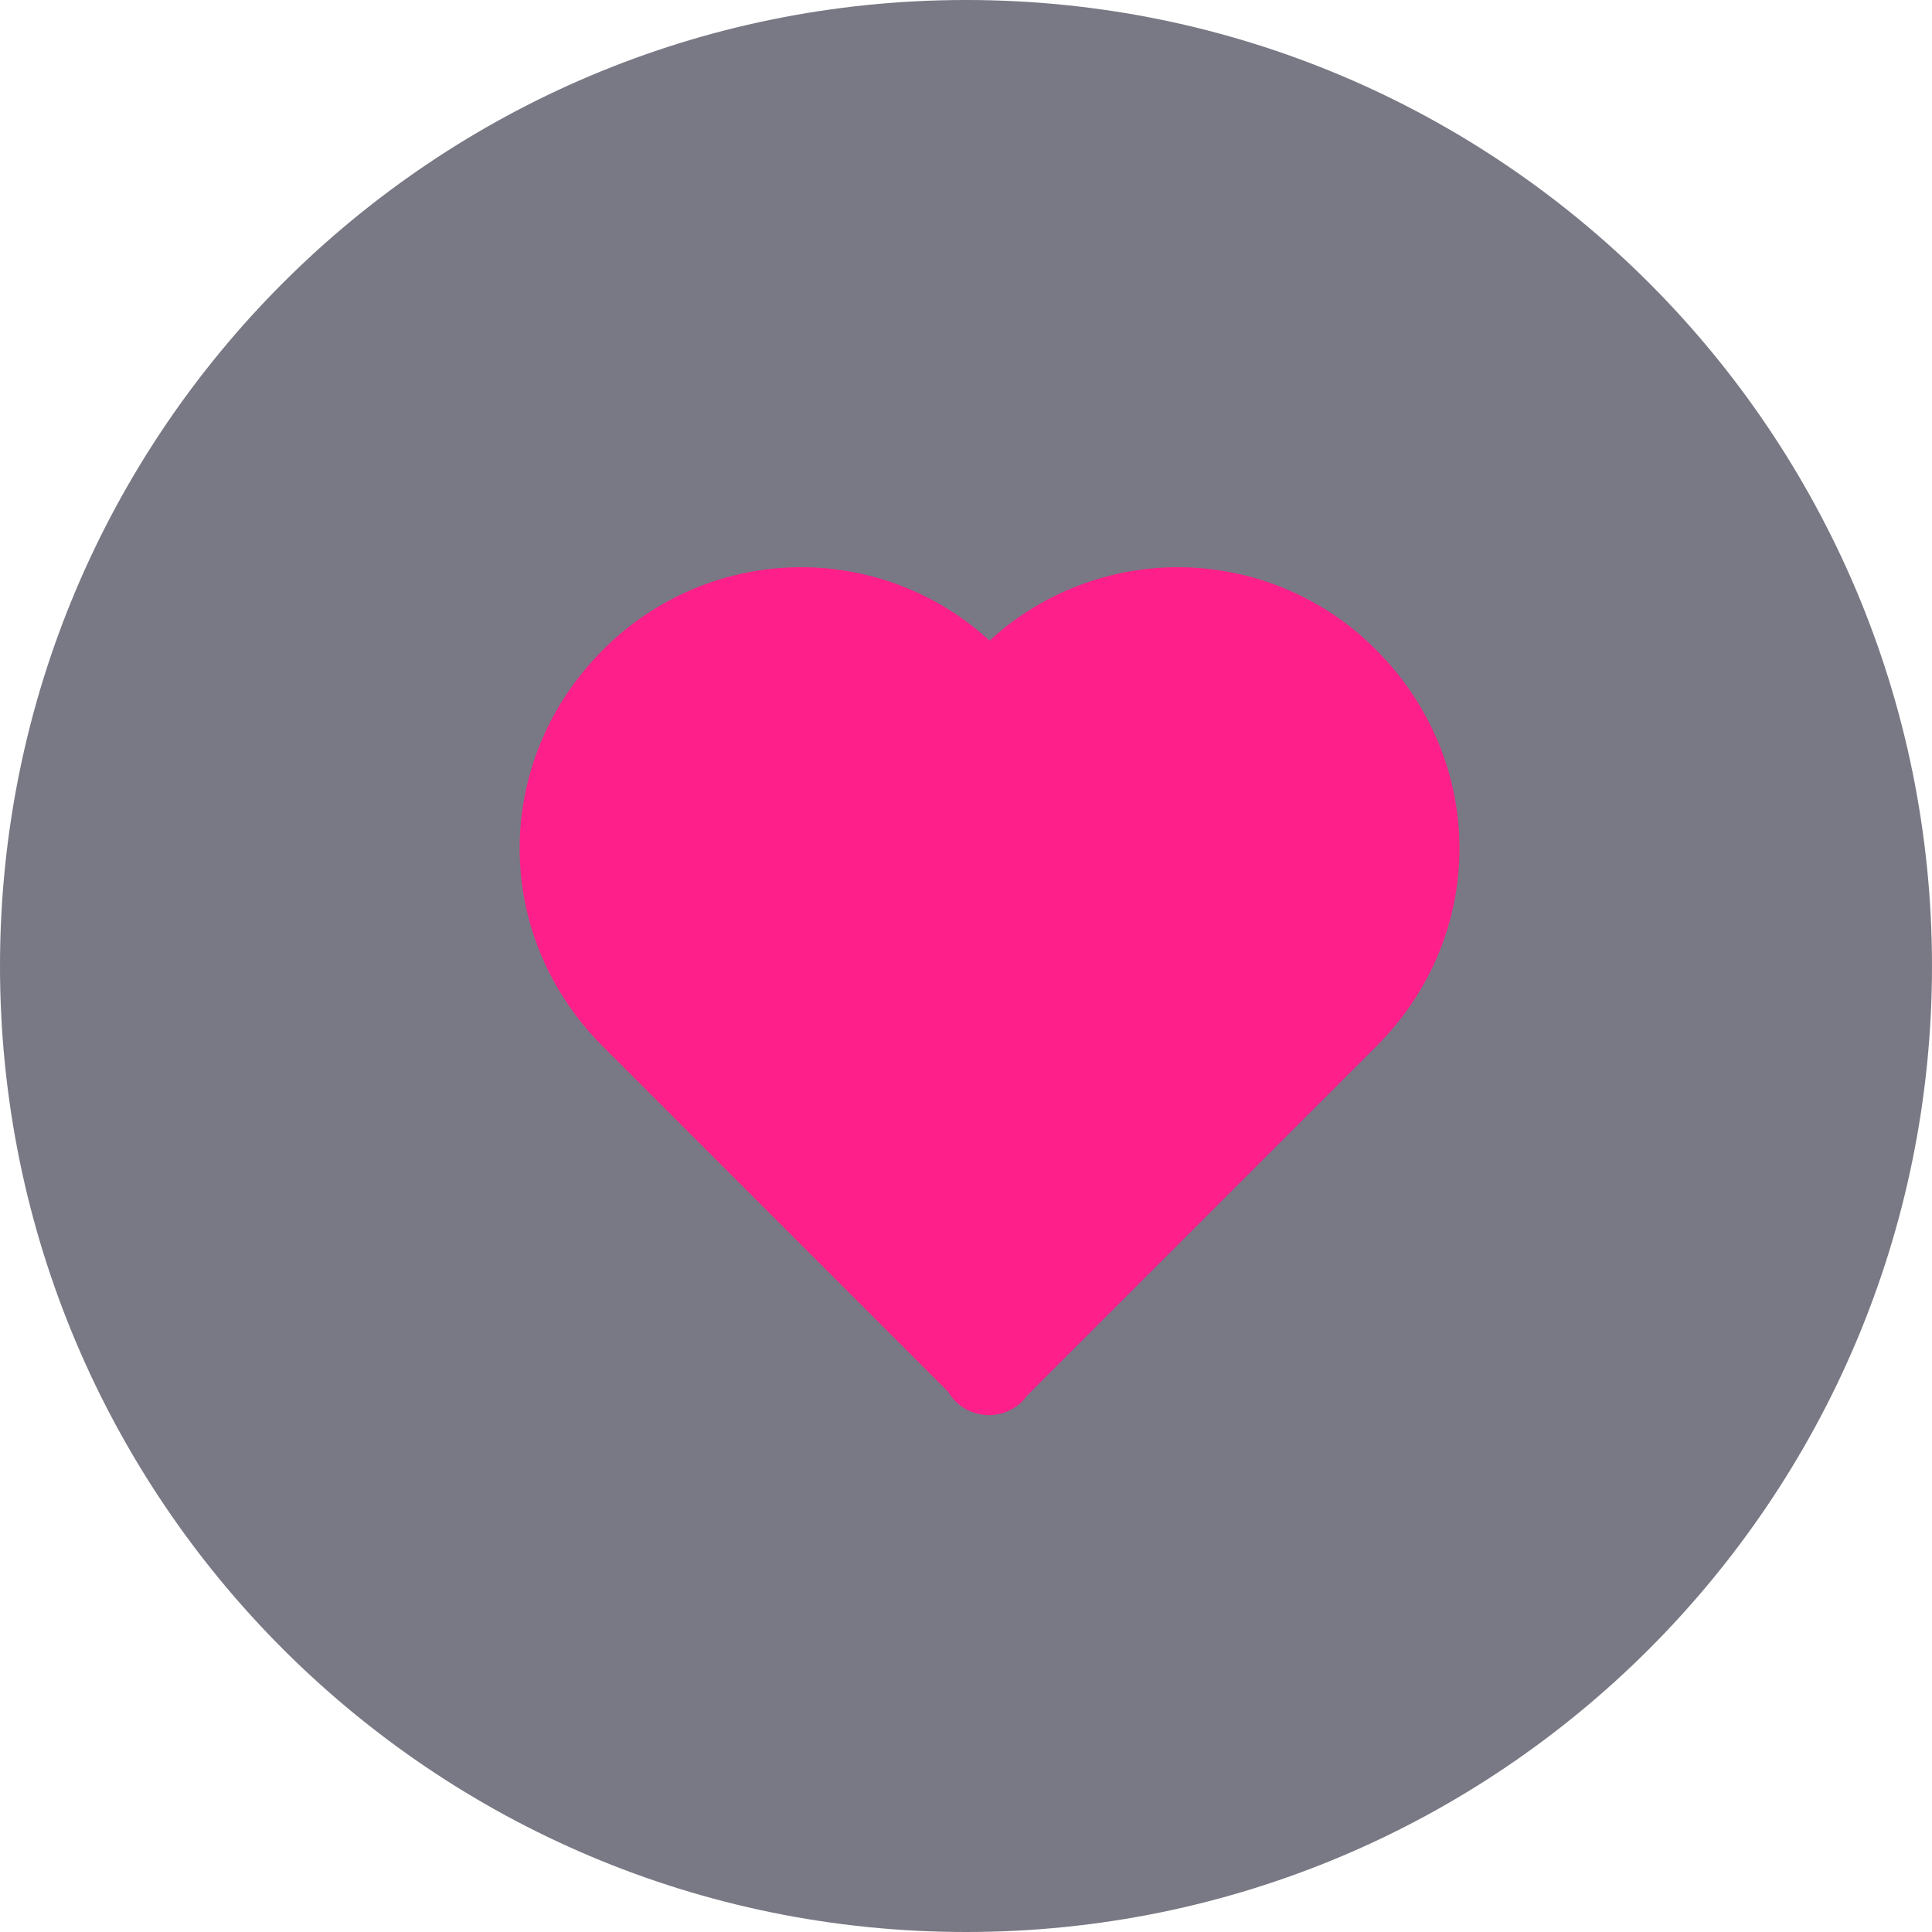
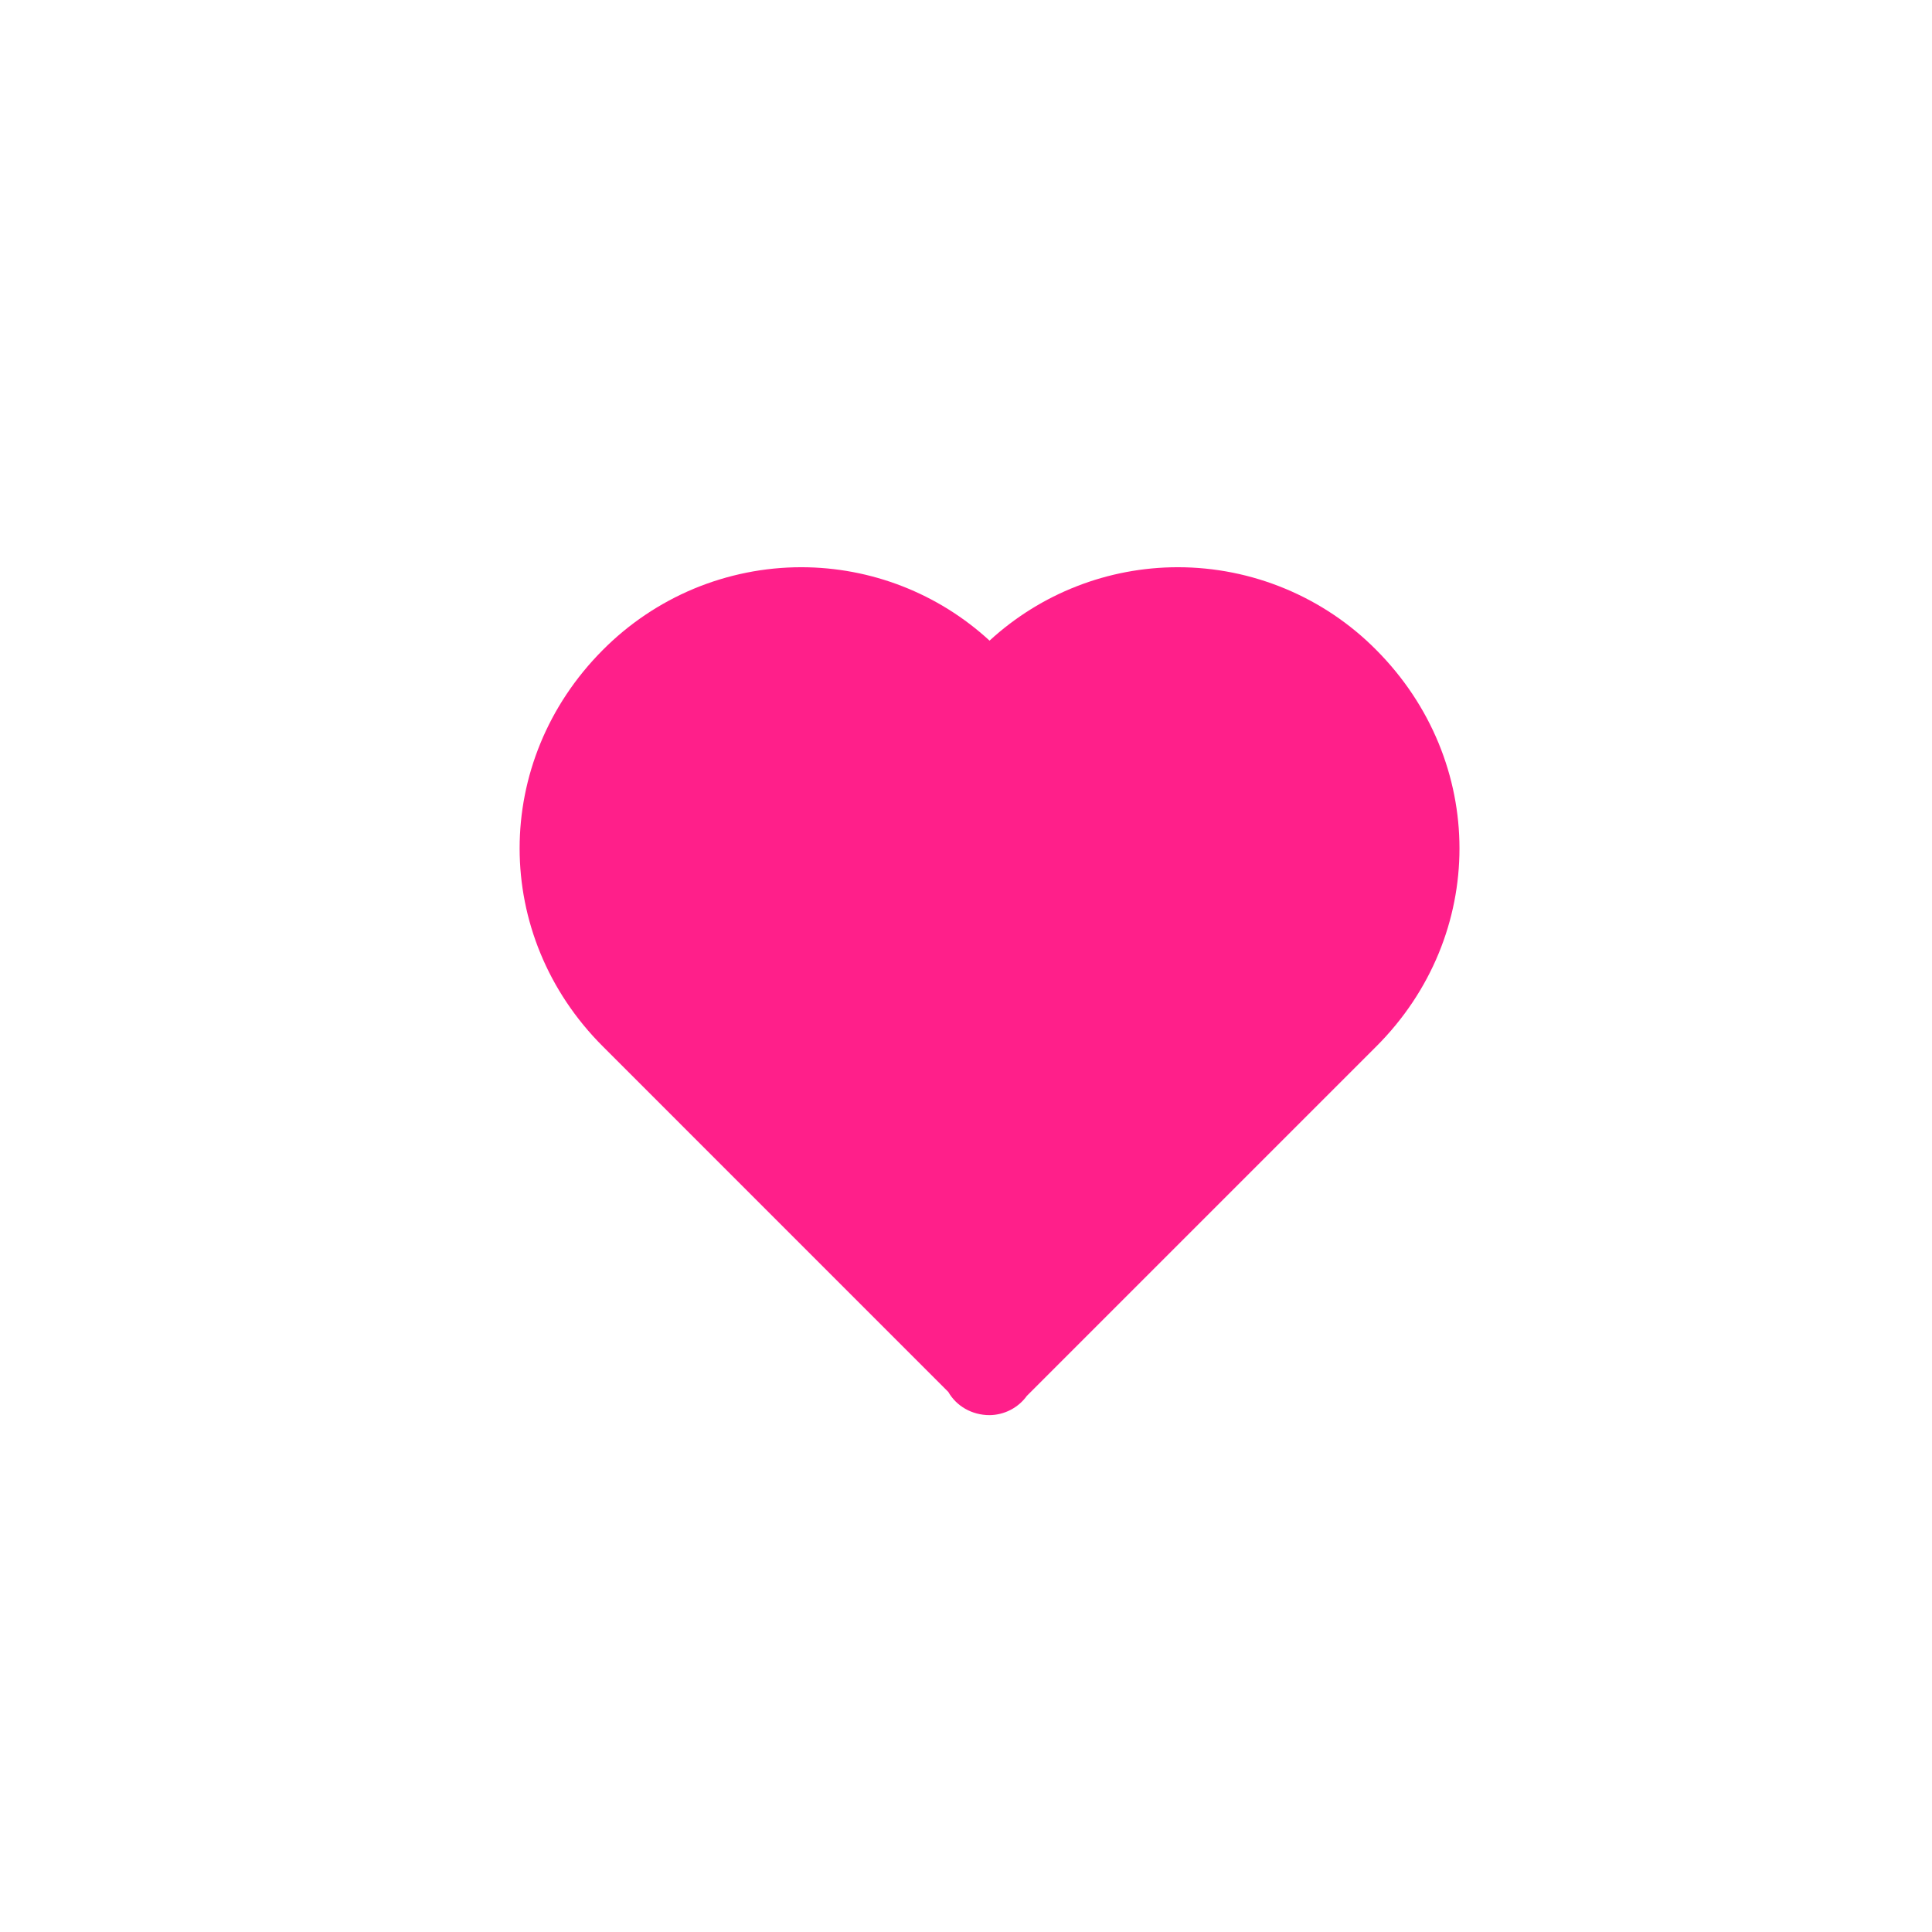
<svg xmlns="http://www.w3.org/2000/svg" width="32" height="32" viewBox="0 0 32 32" fill="none">
-   <circle cx="16" cy="16" r="16" fill="#303243" fill-opacity="0.65" />
  <path d="M16.39 10.611C15.54 9.829 14.427 9.395 13.271 9.395C12.66 9.395 12.055 9.517 11.49 9.752C10.926 9.988 10.414 10.333 9.983 10.767C8.147 12.611 8.148 15.496 9.985 17.332L15.707 23.055C15.84 23.288 16.096 23.439 16.39 23.439C16.511 23.438 16.63 23.408 16.737 23.353C16.845 23.297 16.938 23.217 17.008 23.12L22.796 17.332C24.633 15.495 24.633 12.611 22.794 10.764C22.364 10.33 21.852 9.986 21.288 9.751C20.724 9.516 20.12 9.395 19.509 9.395C18.354 9.395 17.241 9.829 16.39 10.611V10.611Z" fill="#FF1F8A" />
</svg>
